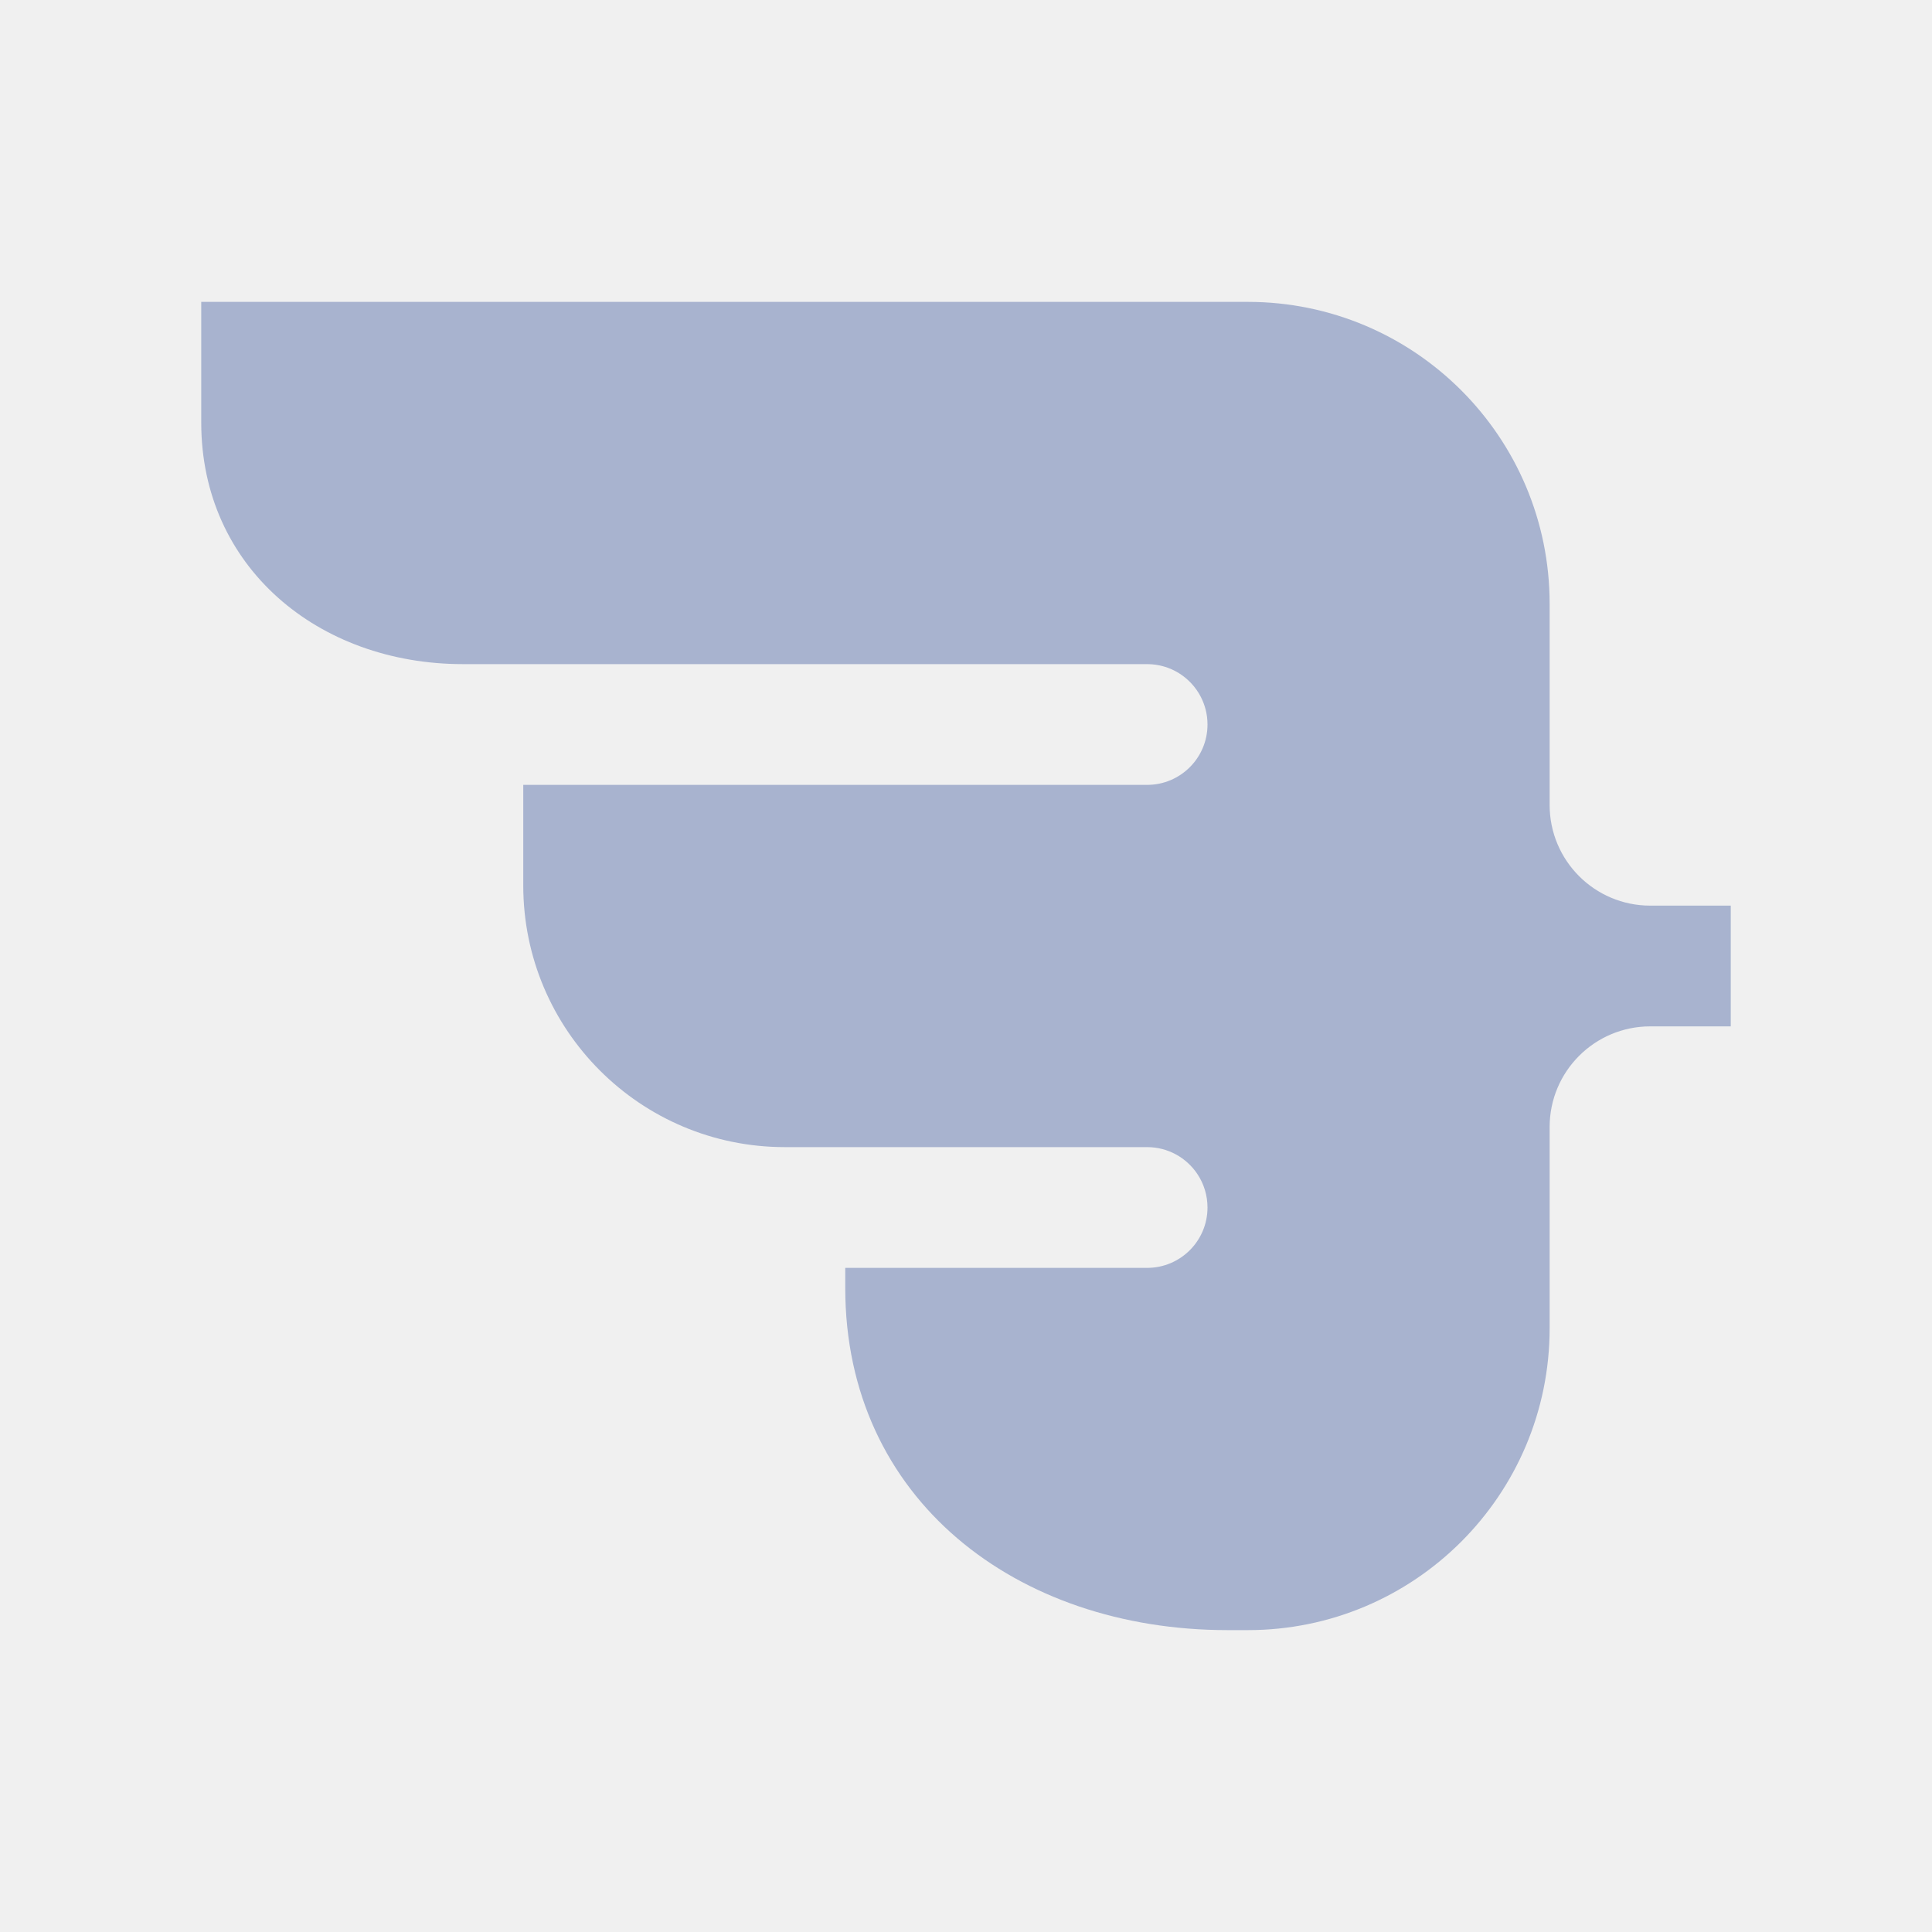
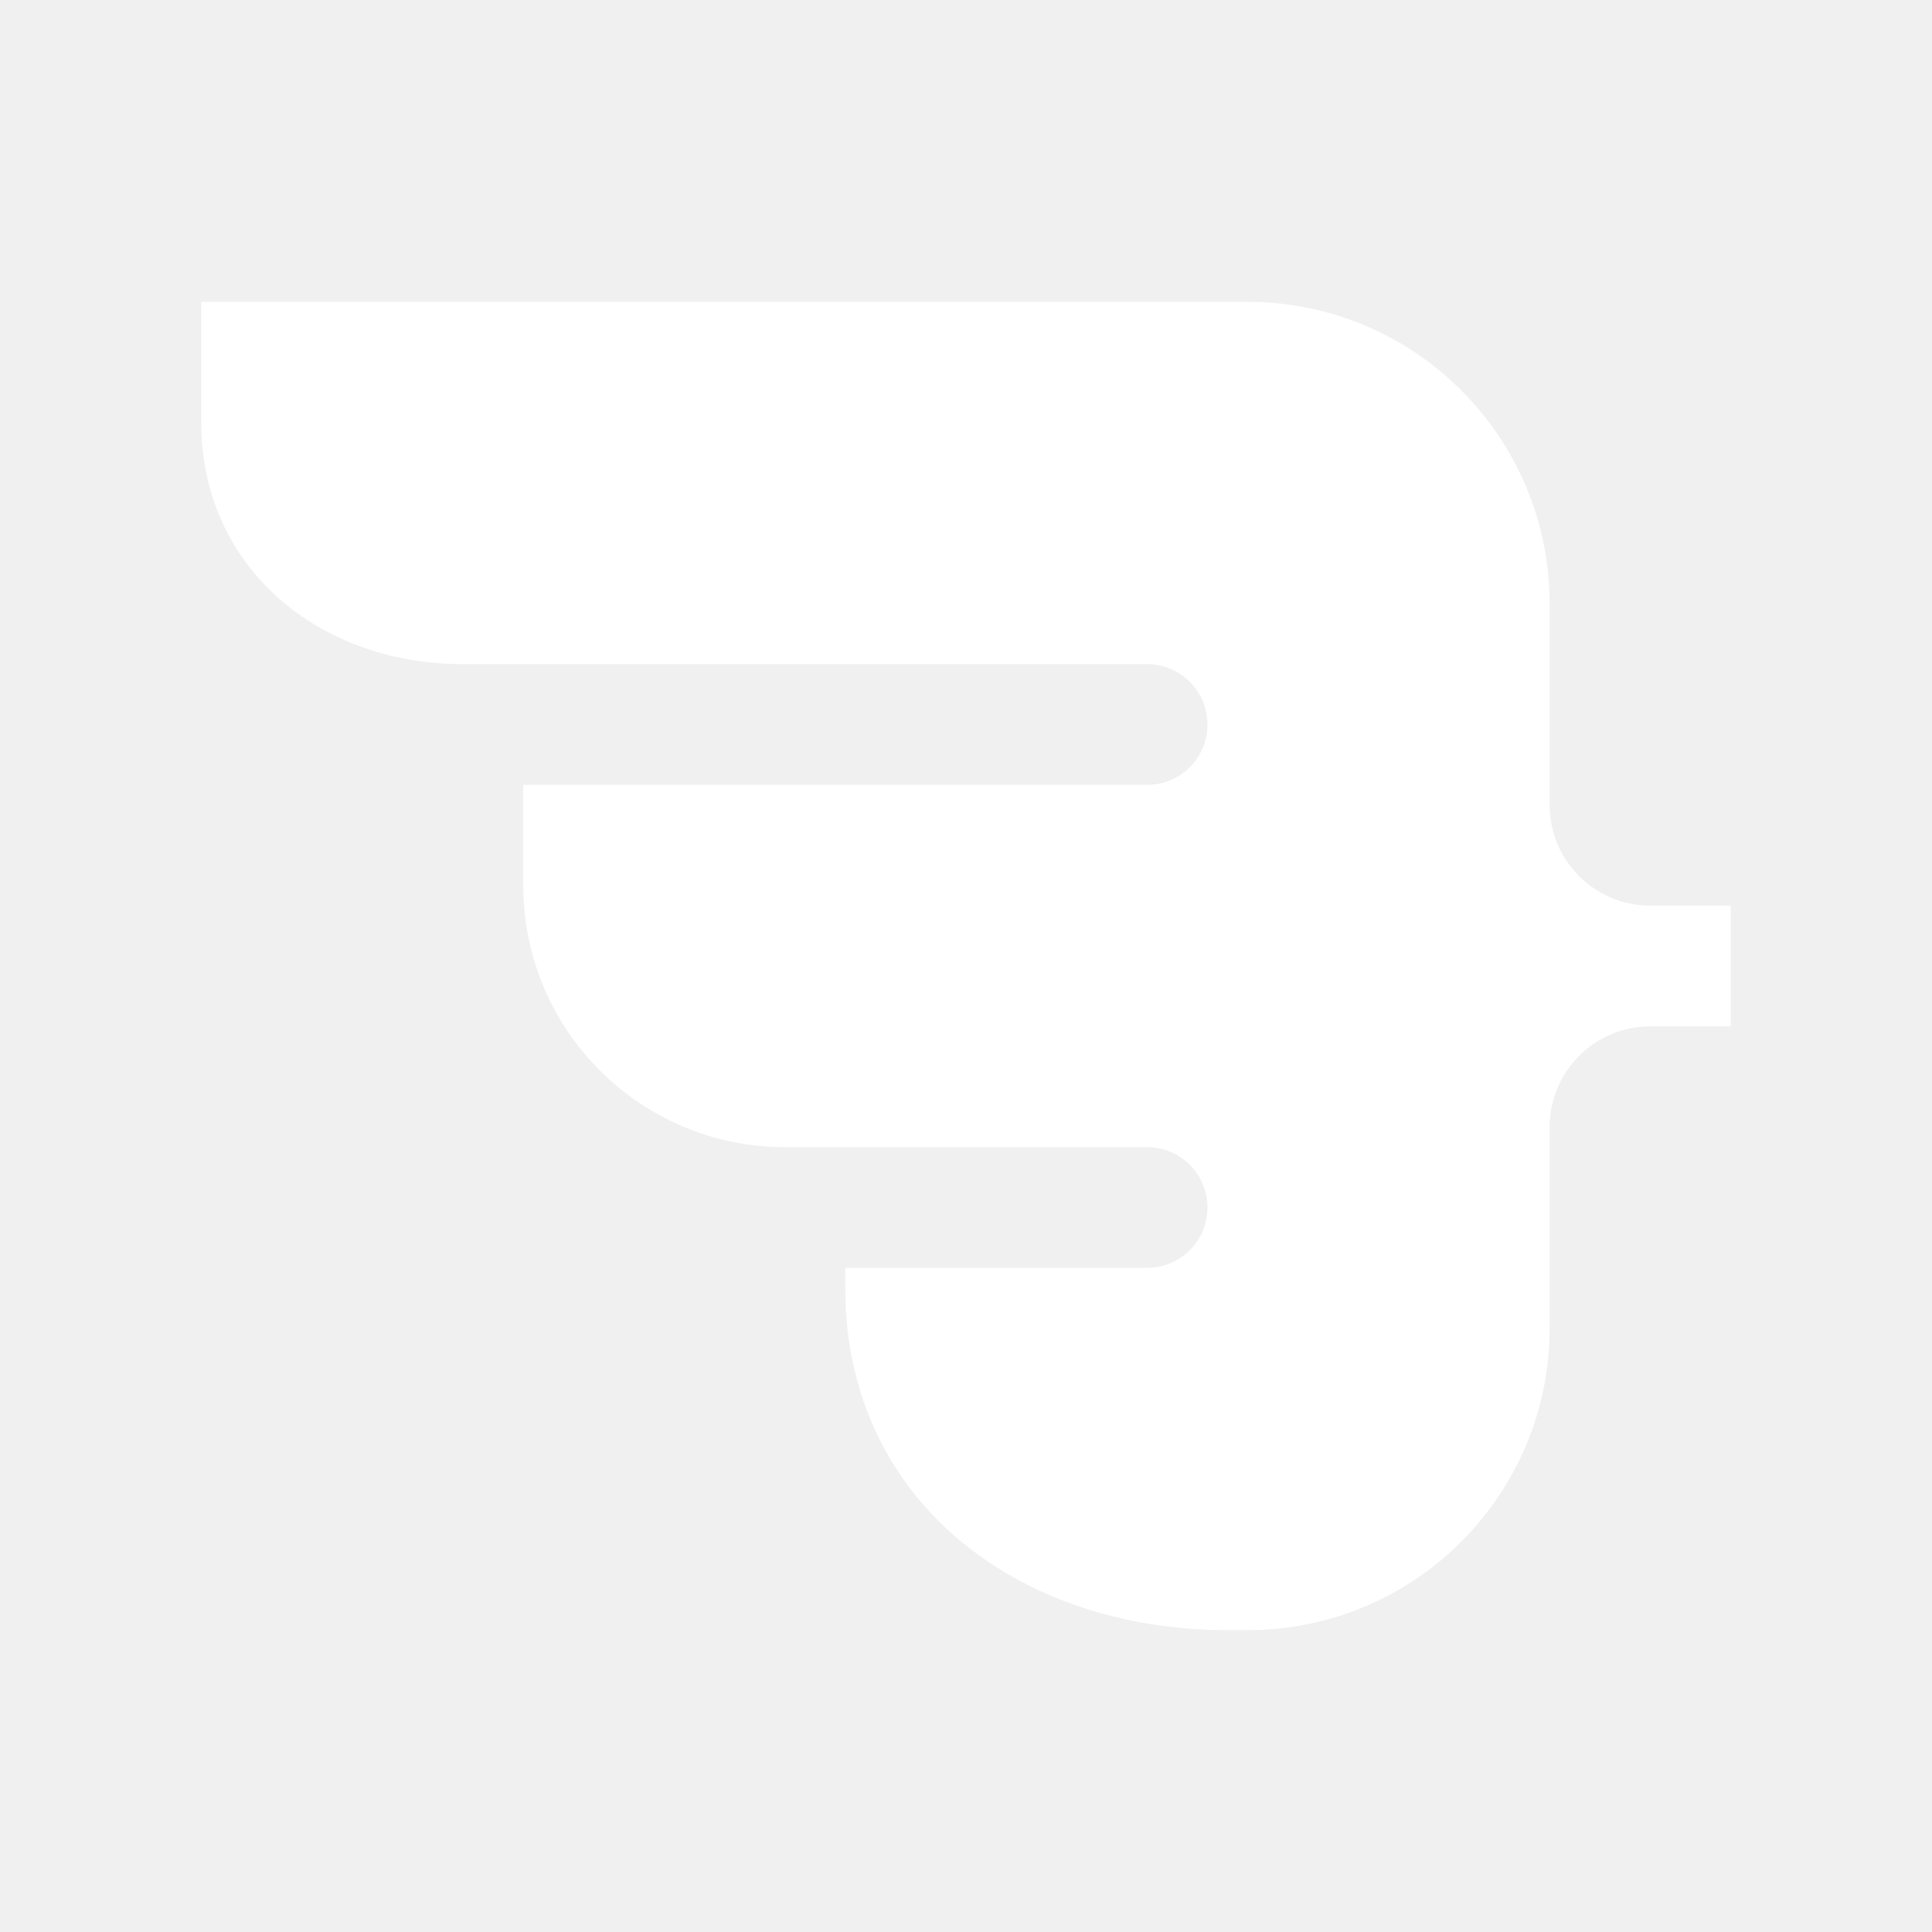
<svg xmlns="http://www.w3.org/2000/svg" width="56" height="56" viewBox="0 0 56 56" fill="none">
-   <path d="M44.917 17.5C44.917 12.668 40.999 8.75 36.167 8.75H5.833V12.25C5.833 16.438 9.229 19.25 13.417 19.25H33.25C33.928 19.25 34.515 19.635 34.806 20.199C34.93 20.439 35 20.711 35 21C35 21.966 34.217 22.75 33.25 22.75L15.167 22.75V25.667C15.167 29.855 18.562 33.25 22.75 33.25H33.25C33.854 33.25 34.387 33.556 34.701 34.022C34.799 34.166 34.875 34.325 34.926 34.496C34.974 34.656 35 34.825 35 35C35 35.966 34.217 36.75 33.25 36.75H24.5V37.333C24.5 43.455 29.462 47.25 35.583 47.25H36.167C40.999 47.25 44.917 43.333 44.917 38.5V32.667C44.917 31.056 46.222 29.75 47.833 29.75H50.167V26.25H47.833C46.222 26.25 44.917 24.944 44.917 23.333V17.5Z" fill="#A8B3CF" />
+   <path d="M44.917 17.5C44.917 12.668 40.999 8.75 36.167 8.75H5.833V12.25C5.833 16.438 9.229 19.25 13.417 19.25H33.25C33.928 19.25 34.515 19.635 34.806 20.199C34.93 20.439 35 20.711 35 21C35 21.966 34.217 22.75 33.25 22.75L15.167 22.75V25.667C15.167 29.855 18.562 33.25 22.75 33.25H33.25C33.854 33.25 34.387 33.556 34.701 34.022C34.799 34.166 34.875 34.325 34.926 34.496C34.974 34.656 35 34.825 35 35C35 35.966 34.217 36.75 33.25 36.75H24.5V37.333C24.5 43.455 29.462 47.25 35.583 47.25H36.167C40.999 47.25 44.917 43.333 44.917 38.5V32.667C44.917 31.056 46.222 29.75 47.833 29.75H50.167V26.25H47.833C46.222 26.25 44.917 24.944 44.917 23.333V17.5Z" fill="#ffffff" />
</svg>
